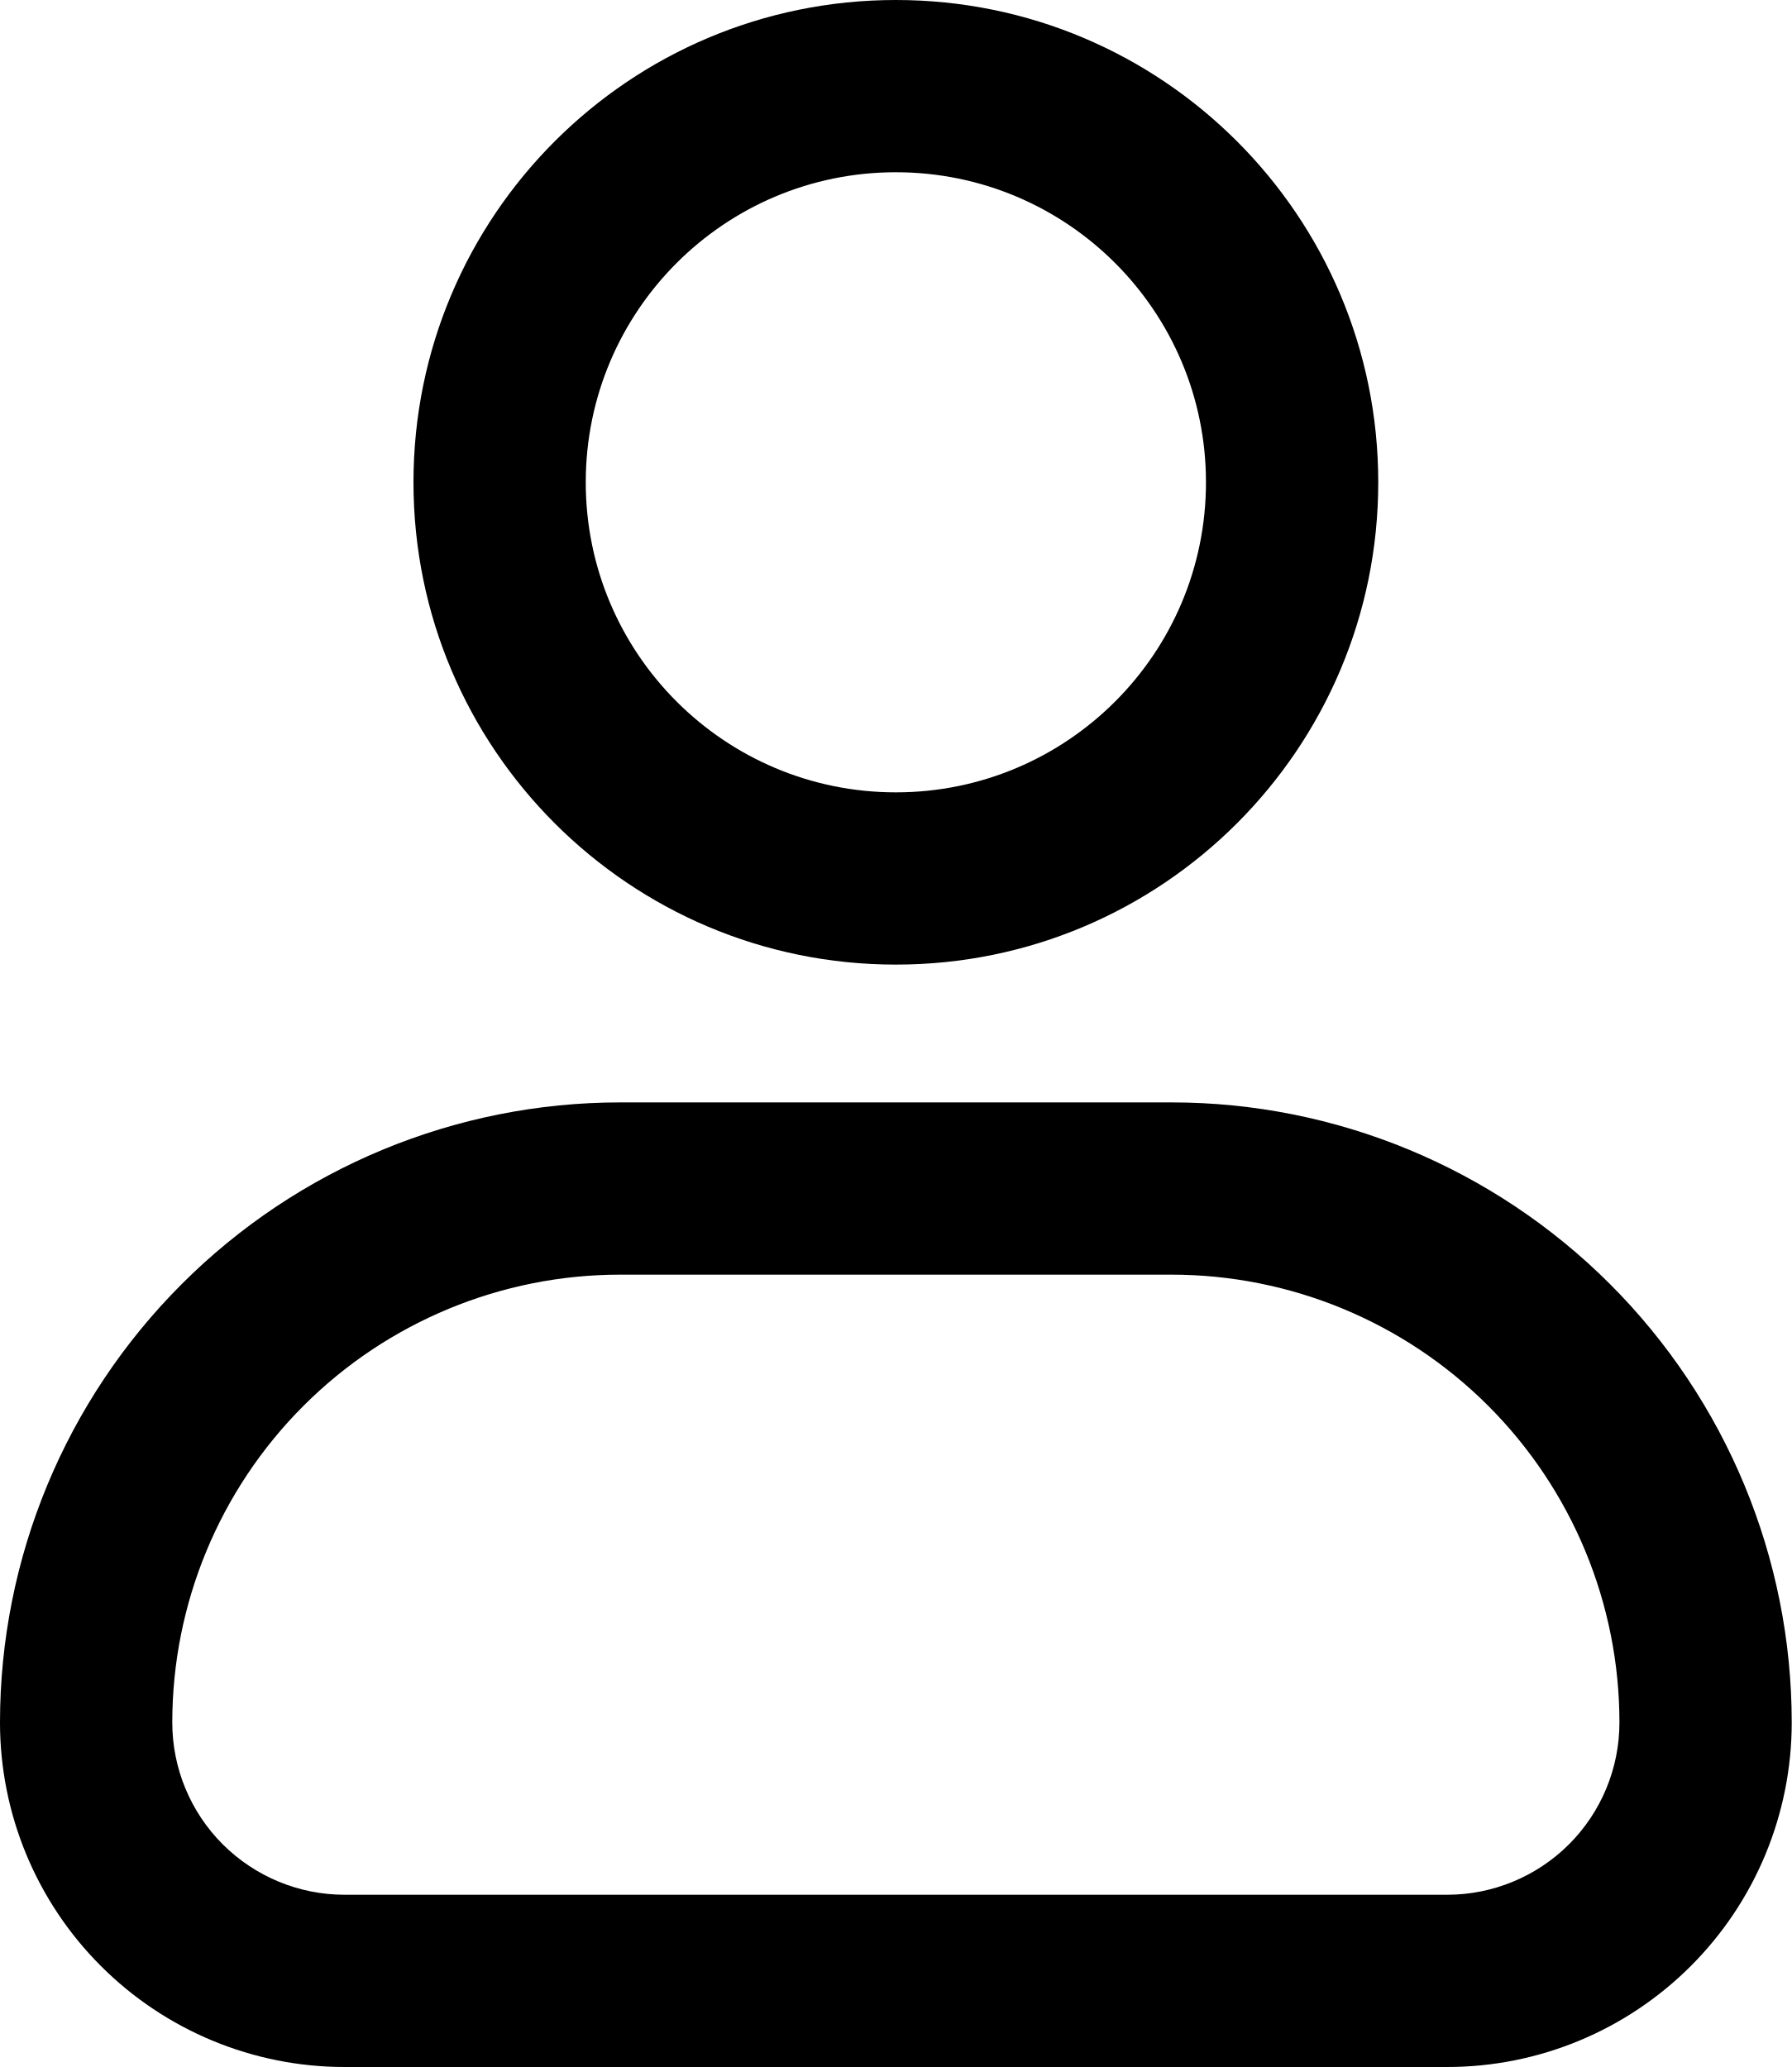
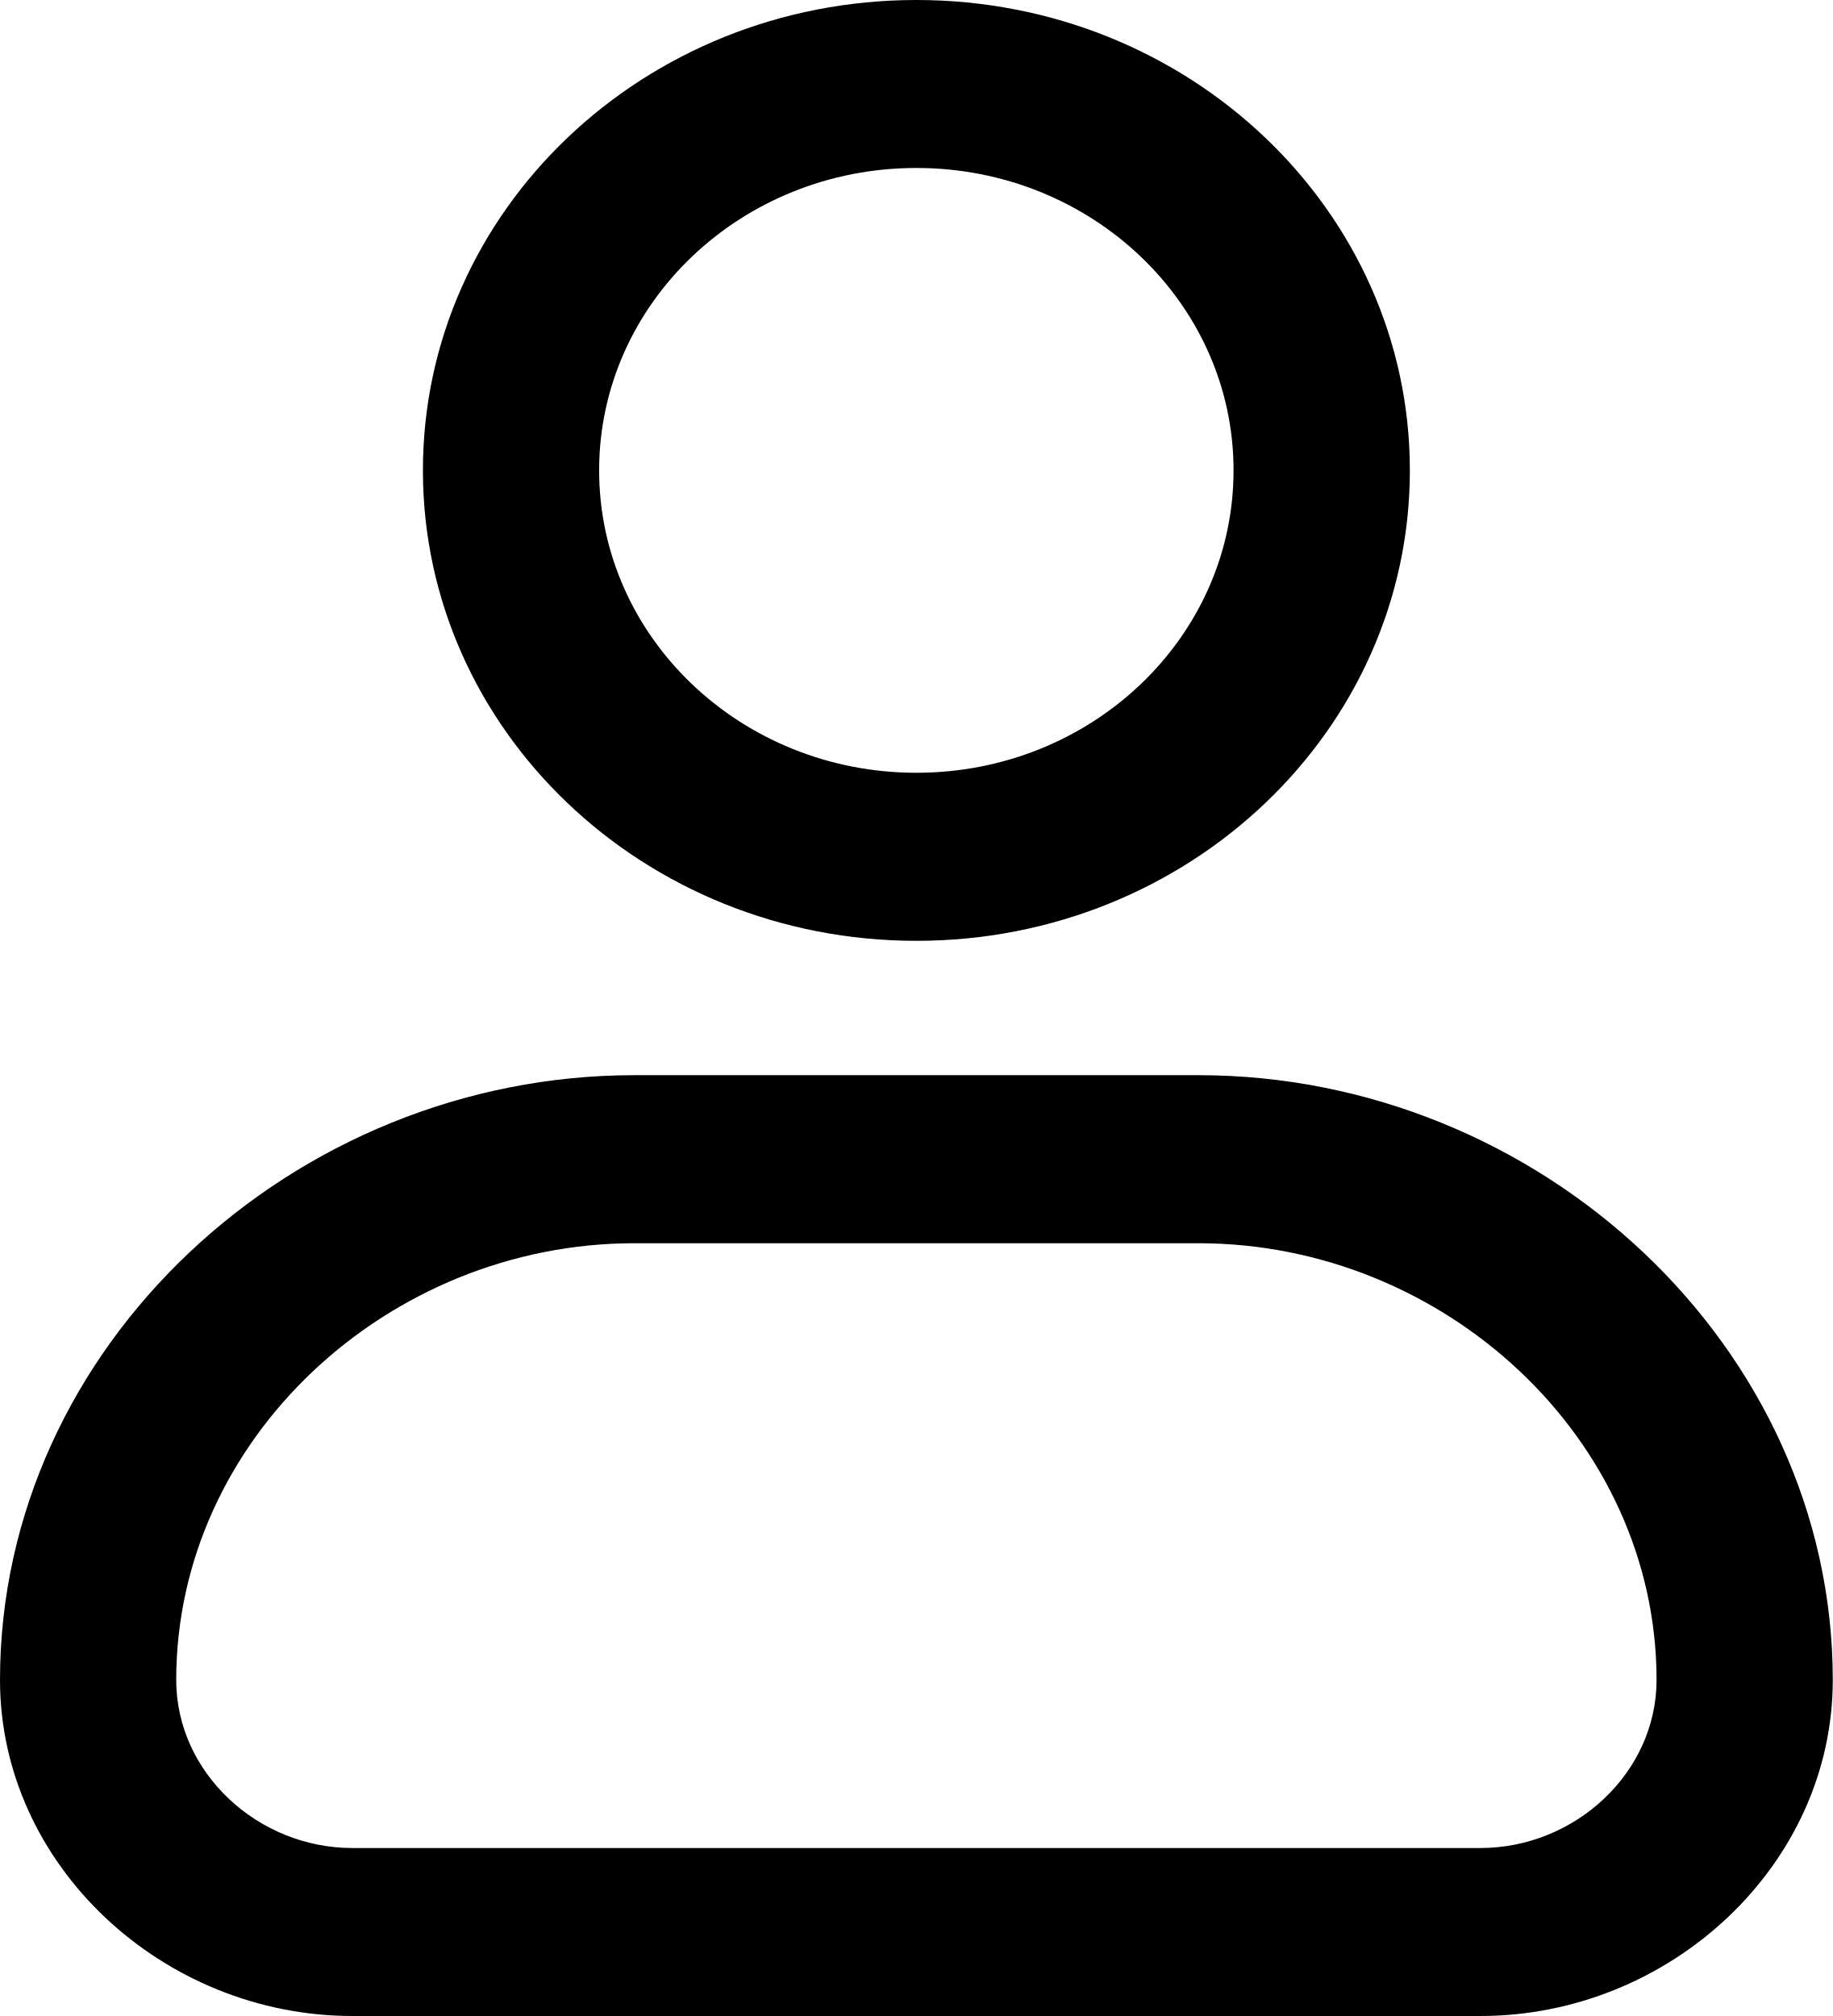
- <svg xmlns="http://www.w3.org/2000/svg" width="26" height="30" viewBox="0 0 26 30" fill="none">
-   <path fill-rule="evenodd" clip-rule="evenodd" d="M20 7C20 3.134 16.866 0 13 0C9.134 0 6 3.134 6 7C6 10.866 9.134 14 13 14C16.866 14 20 10.866 20 7ZM13 2.5C15.485 2.5 17.5 4.515 17.5 7C17.5 9.485 15.485 11.5 13 11.5C10.515 11.5 8.5 9.485 8.5 7C8.5 4.515 10.515 2.5 13 2.5Z" fill="currentColor" />
-   <path fill-rule="evenodd" clip-rule="evenodd" d="M23.363 18.637C21.675 16.949 19.387 16 17 16H9C6.613 16 4.324 16.949 2.637 18.637C0.949 20.325 0 22.613 0 25C0 26.326 0.527 27.598 1.465 28.535C2.403 29.473 3.674 30 5 30H21C22.326 30 23.597 29.473 24.535 28.535C25.473 27.598 26 26.326 26 25C26 22.613 25.051 20.325 23.363 18.637ZM23.5 25C23.5 23.276 22.815 21.623 21.596 20.404C20.377 19.185 18.724 18.5 17 18.5H9C7.276 18.5 5.623 19.185 4.404 20.404C3.185 21.623 2.5 23.276 2.5 25C2.5 25.663 2.763 26.299 3.232 26.768C3.701 27.236 4.337 27.5 5 27.5H21C21.663 27.5 22.299 27.236 22.768 26.768C23.237 26.299 23.5 25.663 23.5 25Z" fill="currentColor" />
+ <svg xmlns="http://www.w3.org/2000/svg" width="20" height="22" viewBox="0 0 20 22" fill="none">
+   <path fill-rule="evenodd" clip-rule="evenodd" d="M15.385 5.133C15.385 2.298 12.974 0 10 0C7.026 0 4.615 2.298 4.615 5.133C4.615 7.968 7.026 10.267 10 10.267C12.974 10.267 15.385 7.968 15.385 5.133ZM10 1.833C11.912 1.833 13.461 3.311 13.461 5.133C13.461 6.956 11.912 8.433 10 8.433C8.088 8.433 6.538 6.956 6.538 5.133C6.538 3.311 8.088 1.833 10 1.833Z" fill="currentColor" />
+   <path fill-rule="evenodd" clip-rule="evenodd" d="M13.077 11.733H6.923C3.202 11.733 0 14.693 0 18.333C0 20.356 1.779 22 3.846 22H16.154C18.221 22 20 20.356 20 18.333C20 14.693 16.798 11.733 13.077 11.733ZM18.077 18.333C18.077 15.704 15.764 13.567 13.077 13.567H6.923C4.236 13.567 1.923 15.704 1.923 18.333C1.923 19.345 2.813 20.167 3.846 20.167H16.154C17.187 20.167 18.077 19.345 18.077 18.333Z" fill="currentColor" />
</svg>
